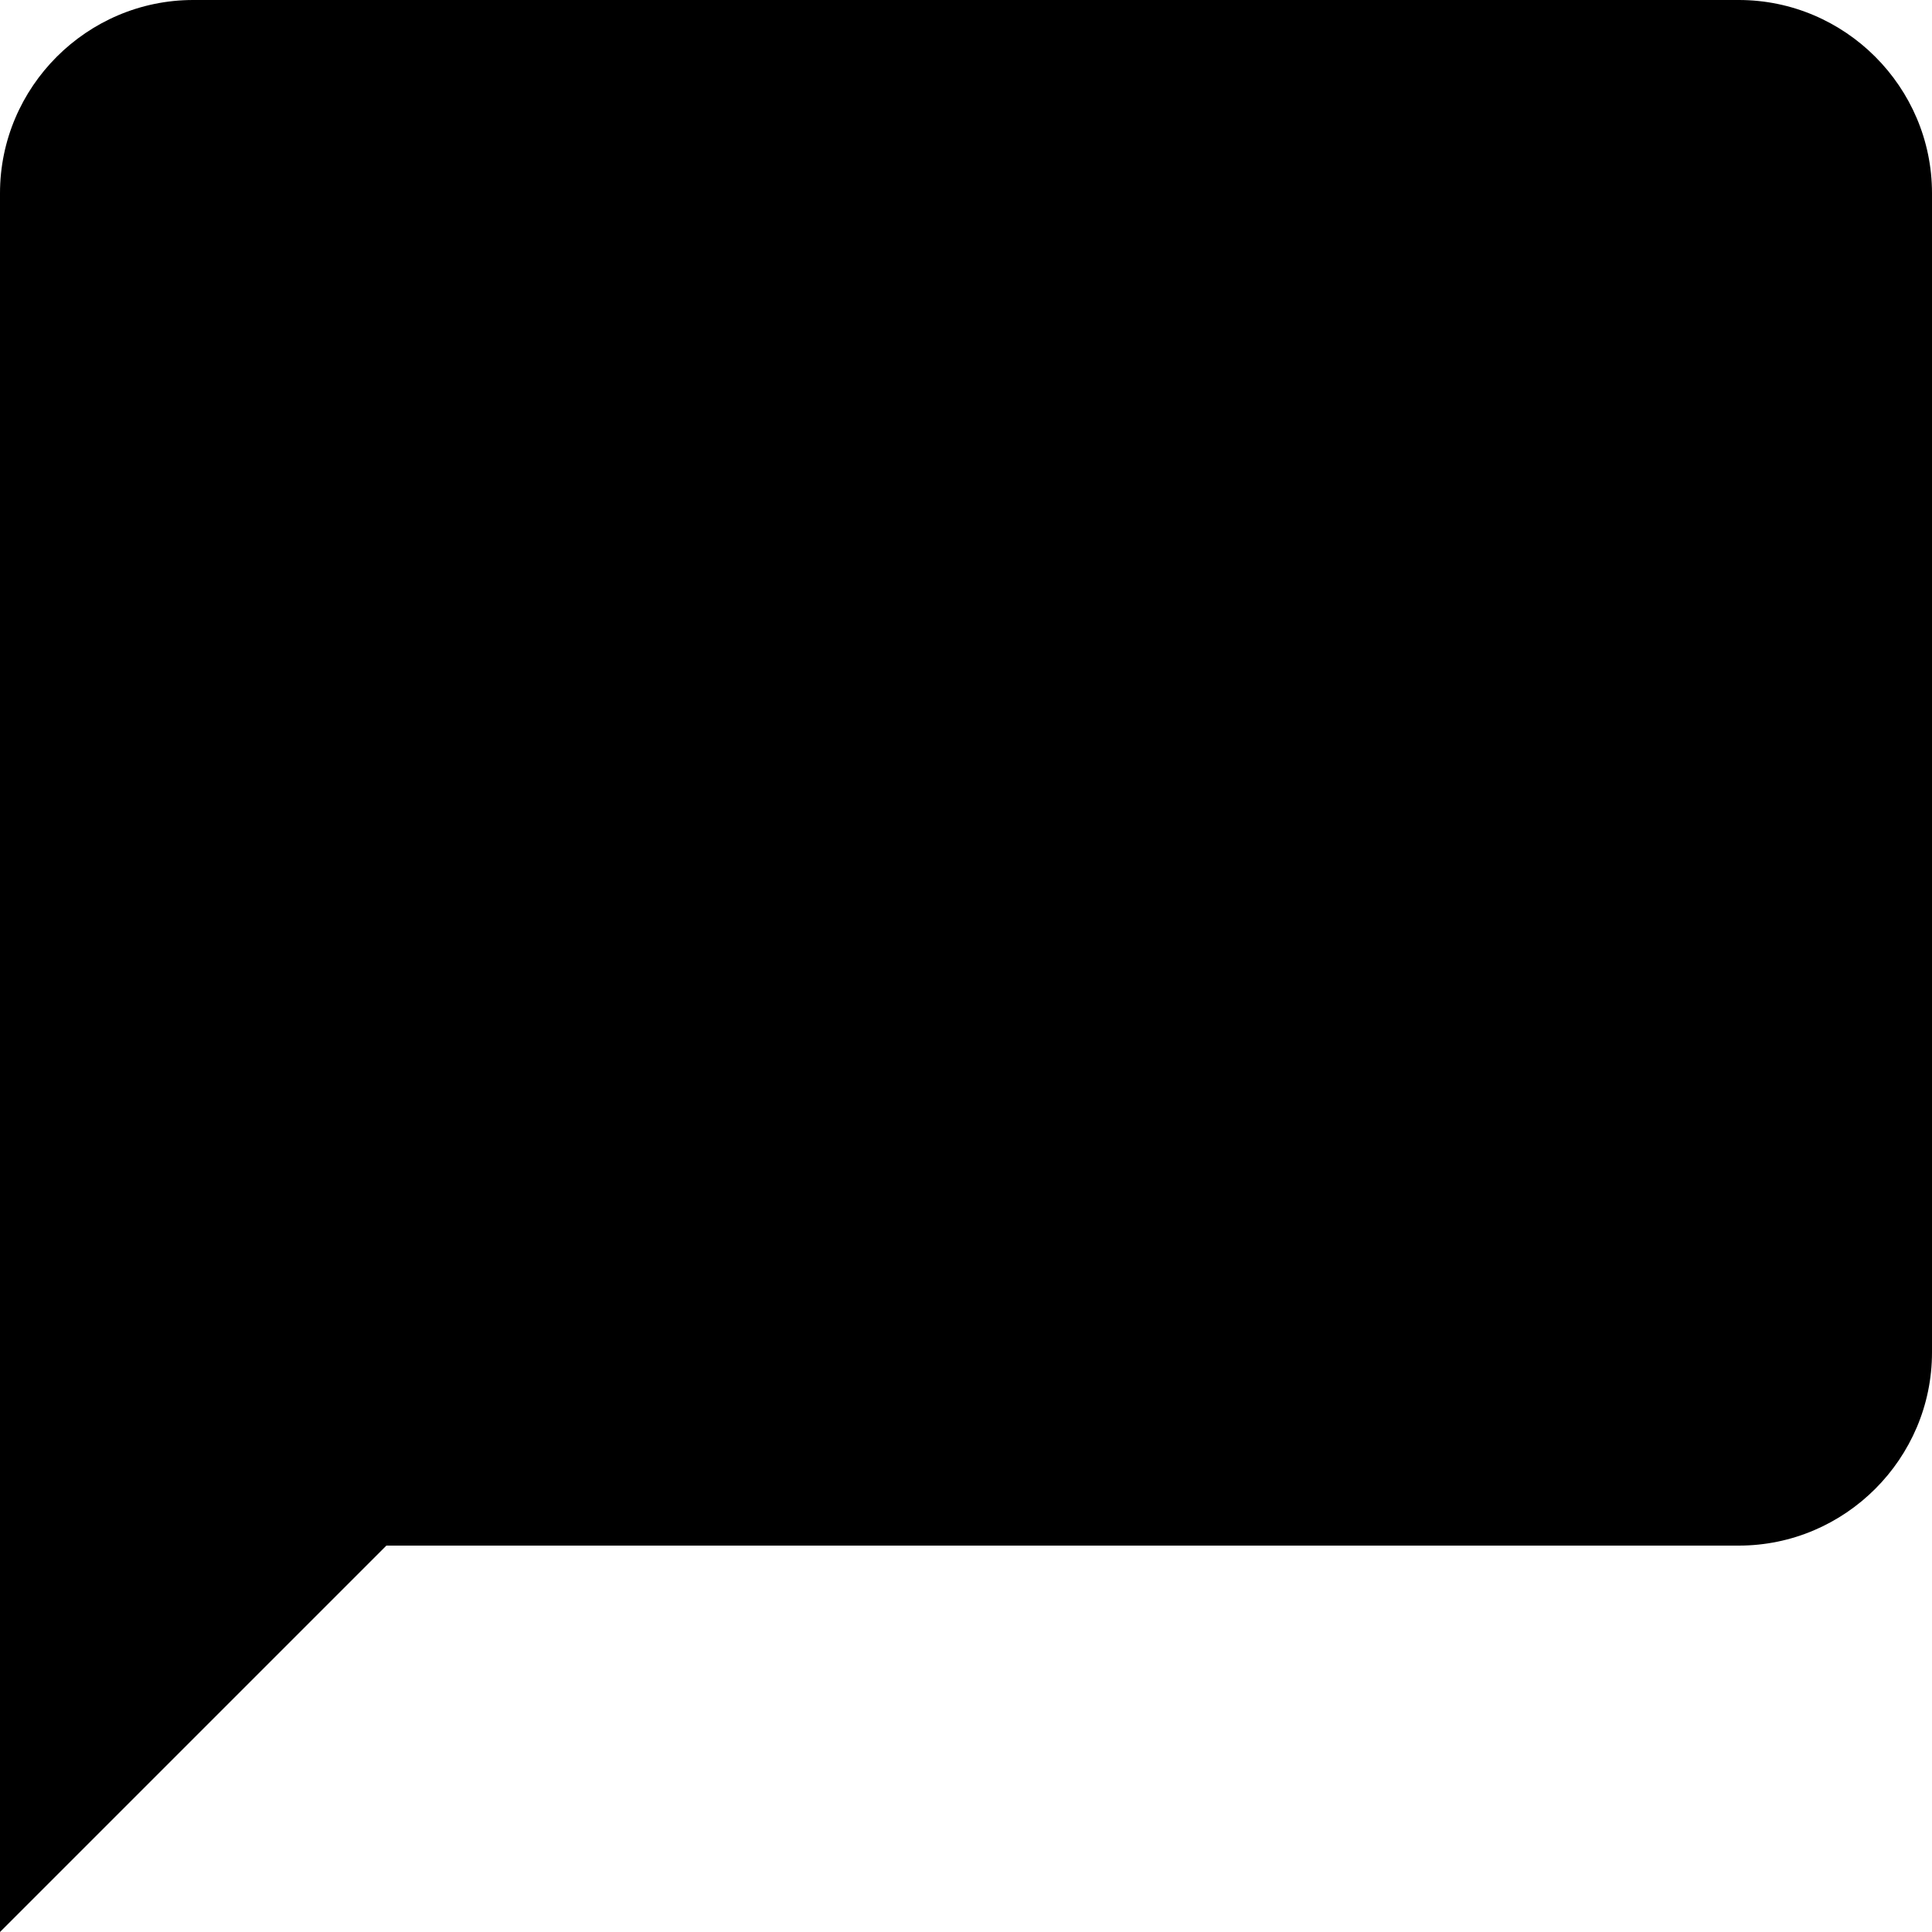
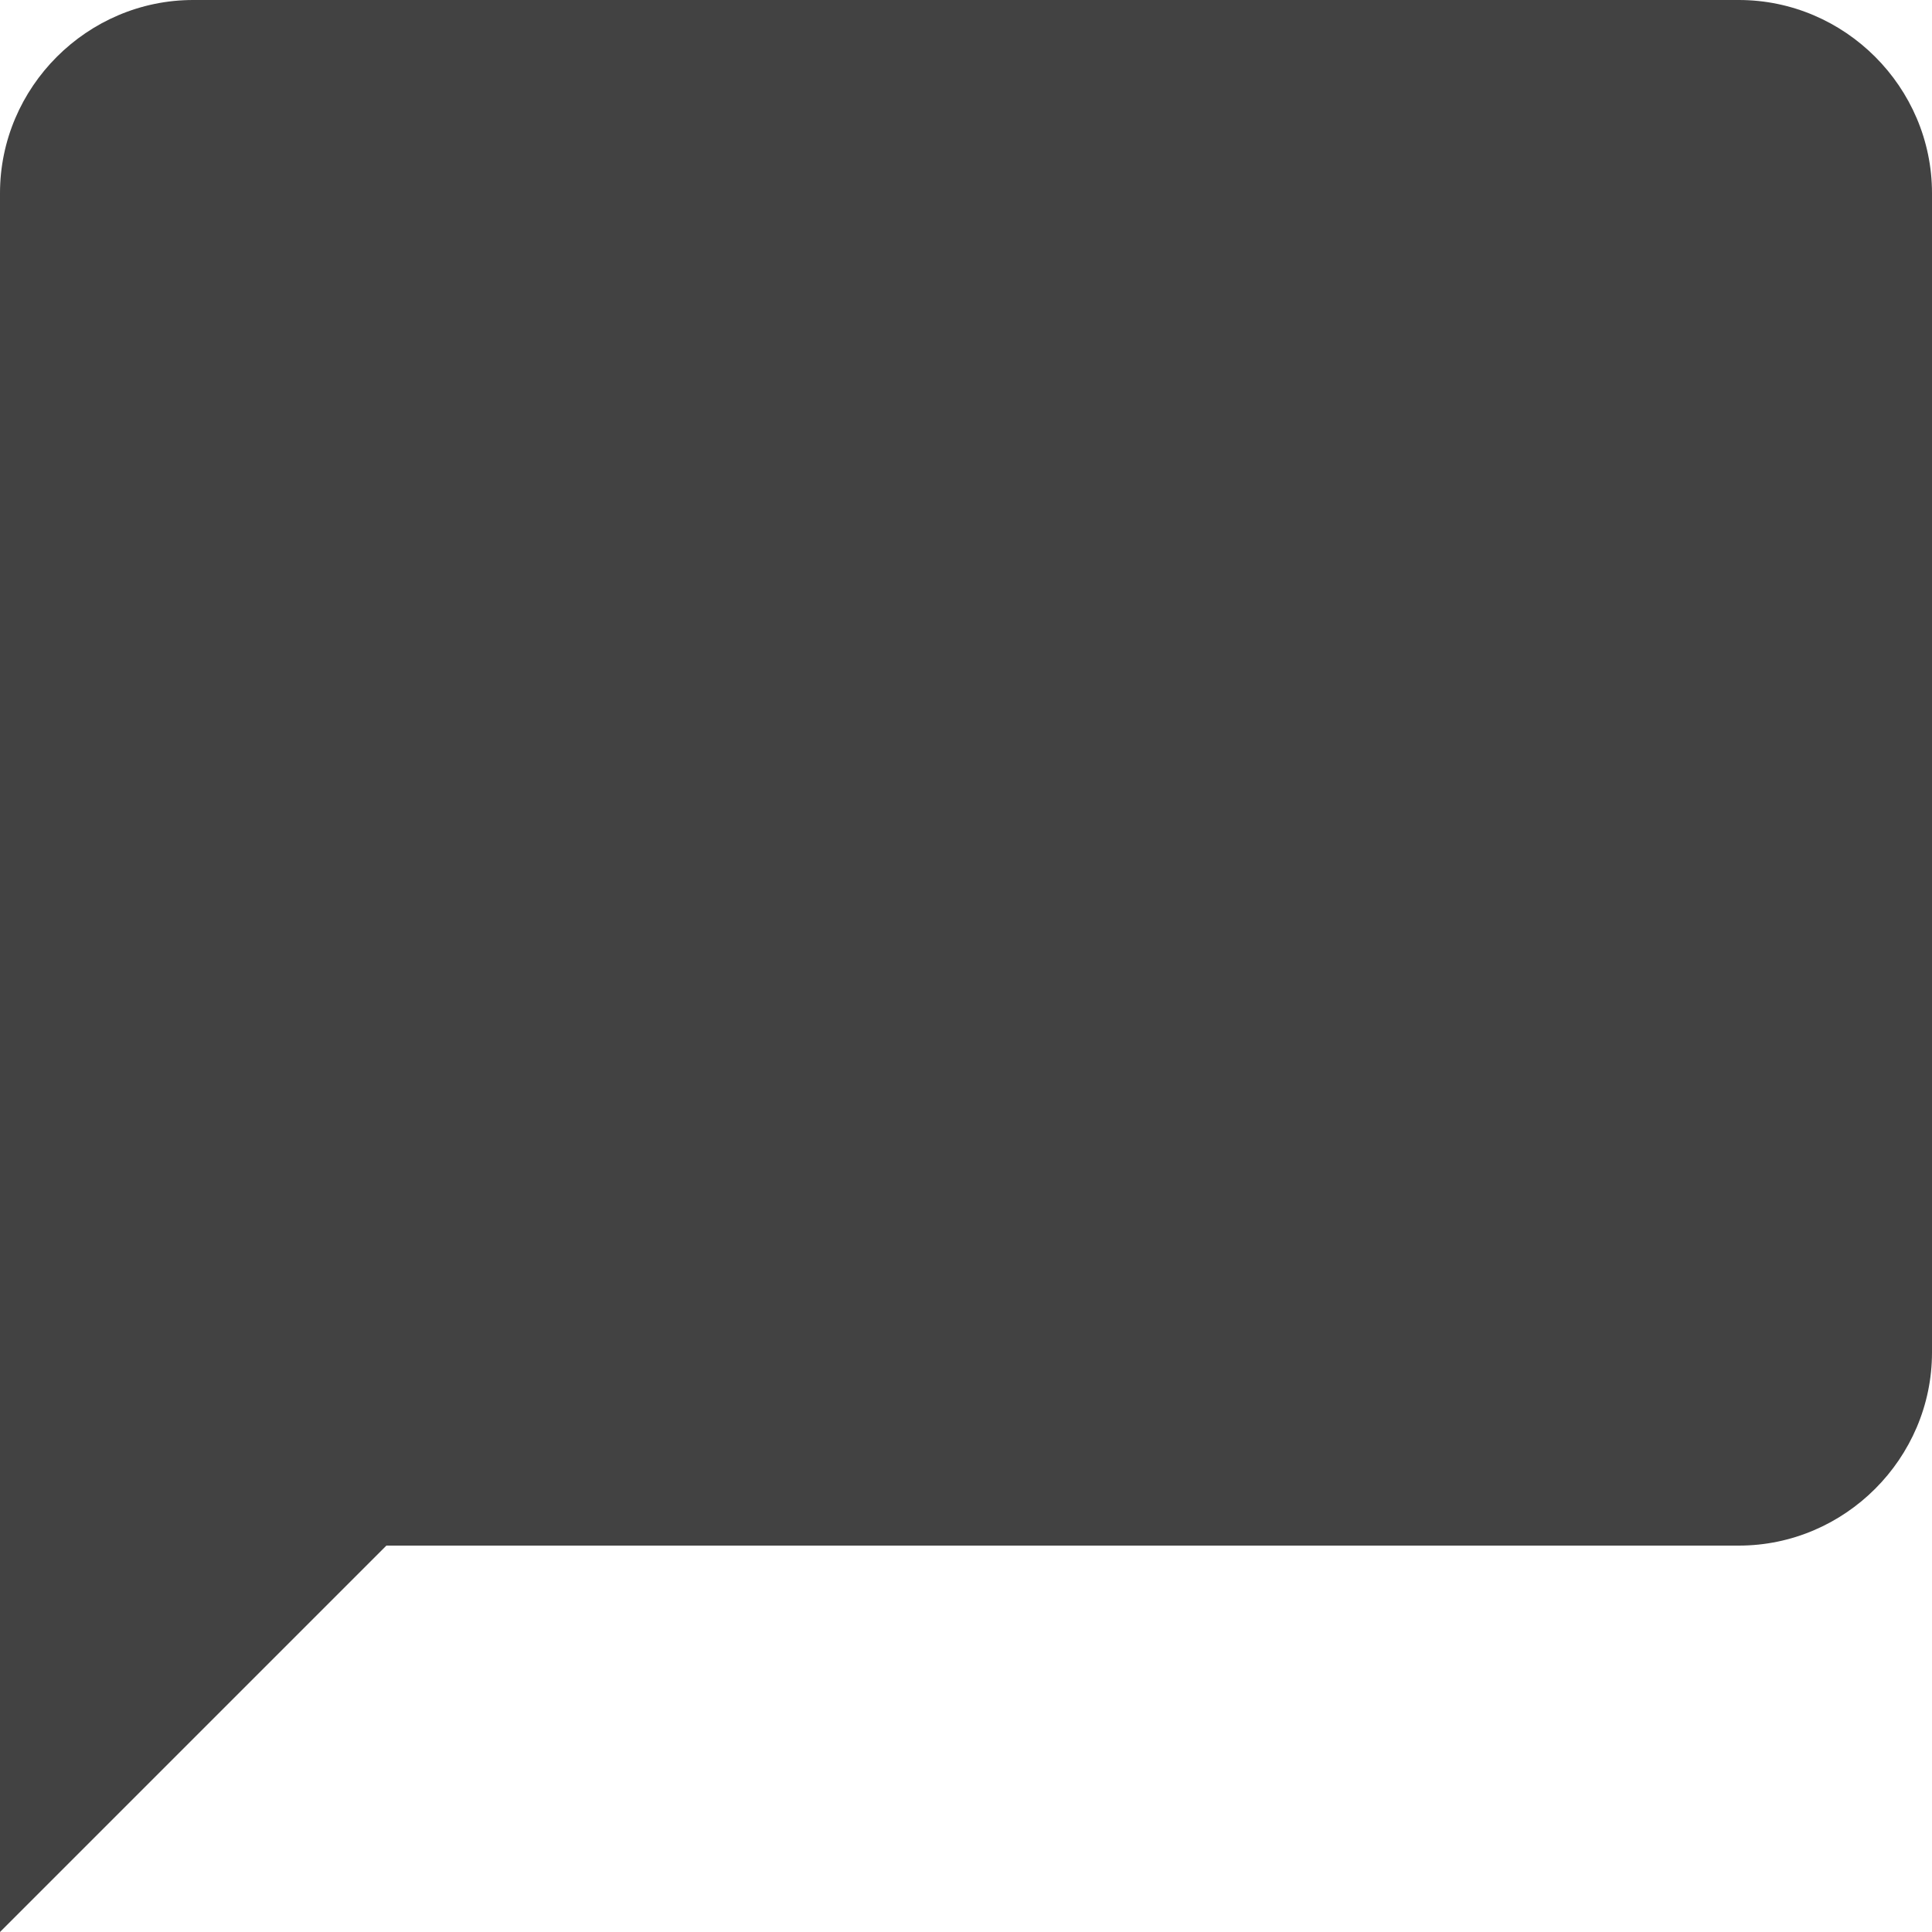
- <svg xmlns="http://www.w3.org/2000/svg" version="1.1" id="Capa_1" x="0px" y="0px" width="510px" height="510px" viewBox="0 0 510 510" style="enable-background:new 0 0 510 510;" xml:space="preserve">
+ <svg xmlns="http://www.w3.org/2000/svg" version="1.1" id="Capa_1" x="0px" y="0px" viewBox="0 0 510 510" style="enable-background:new 0 0 510 510;" xml:space="preserve">
+   <style type="text/css">
+ 	.st0{fill:#424242;}
+ </style>
  <g>
    <g id="messenger">
-       <path d="M459,0H51C22.95,0,0,22.95,0,51v459l102-102h357c28.05,0,51-22.95,51-51V51C510,22.95,487.05,0,459,0z" />
+       <path class="st0" d="M459,0H51C23,0,0,23,0,51v459l102-102h357c28,0,51-23,51-51V51C510,23,487,0,459,0z" />
    </g>
  </g>
-   <g>
- </g>
-   <g>
- </g>
-   <g>
- </g>
-   <g>
- </g>
-   <g>
- </g>
-   <g>
- </g>
-   <g>
- </g>
-   <g>
- </g>
-   <g>
- </g>
-   <g>
- </g>
-   <g>
- </g>
-   <g>
- </g>
-   <g>
- </g>
-   <g>
- </g>
-   <g>
- </g>
</svg>
